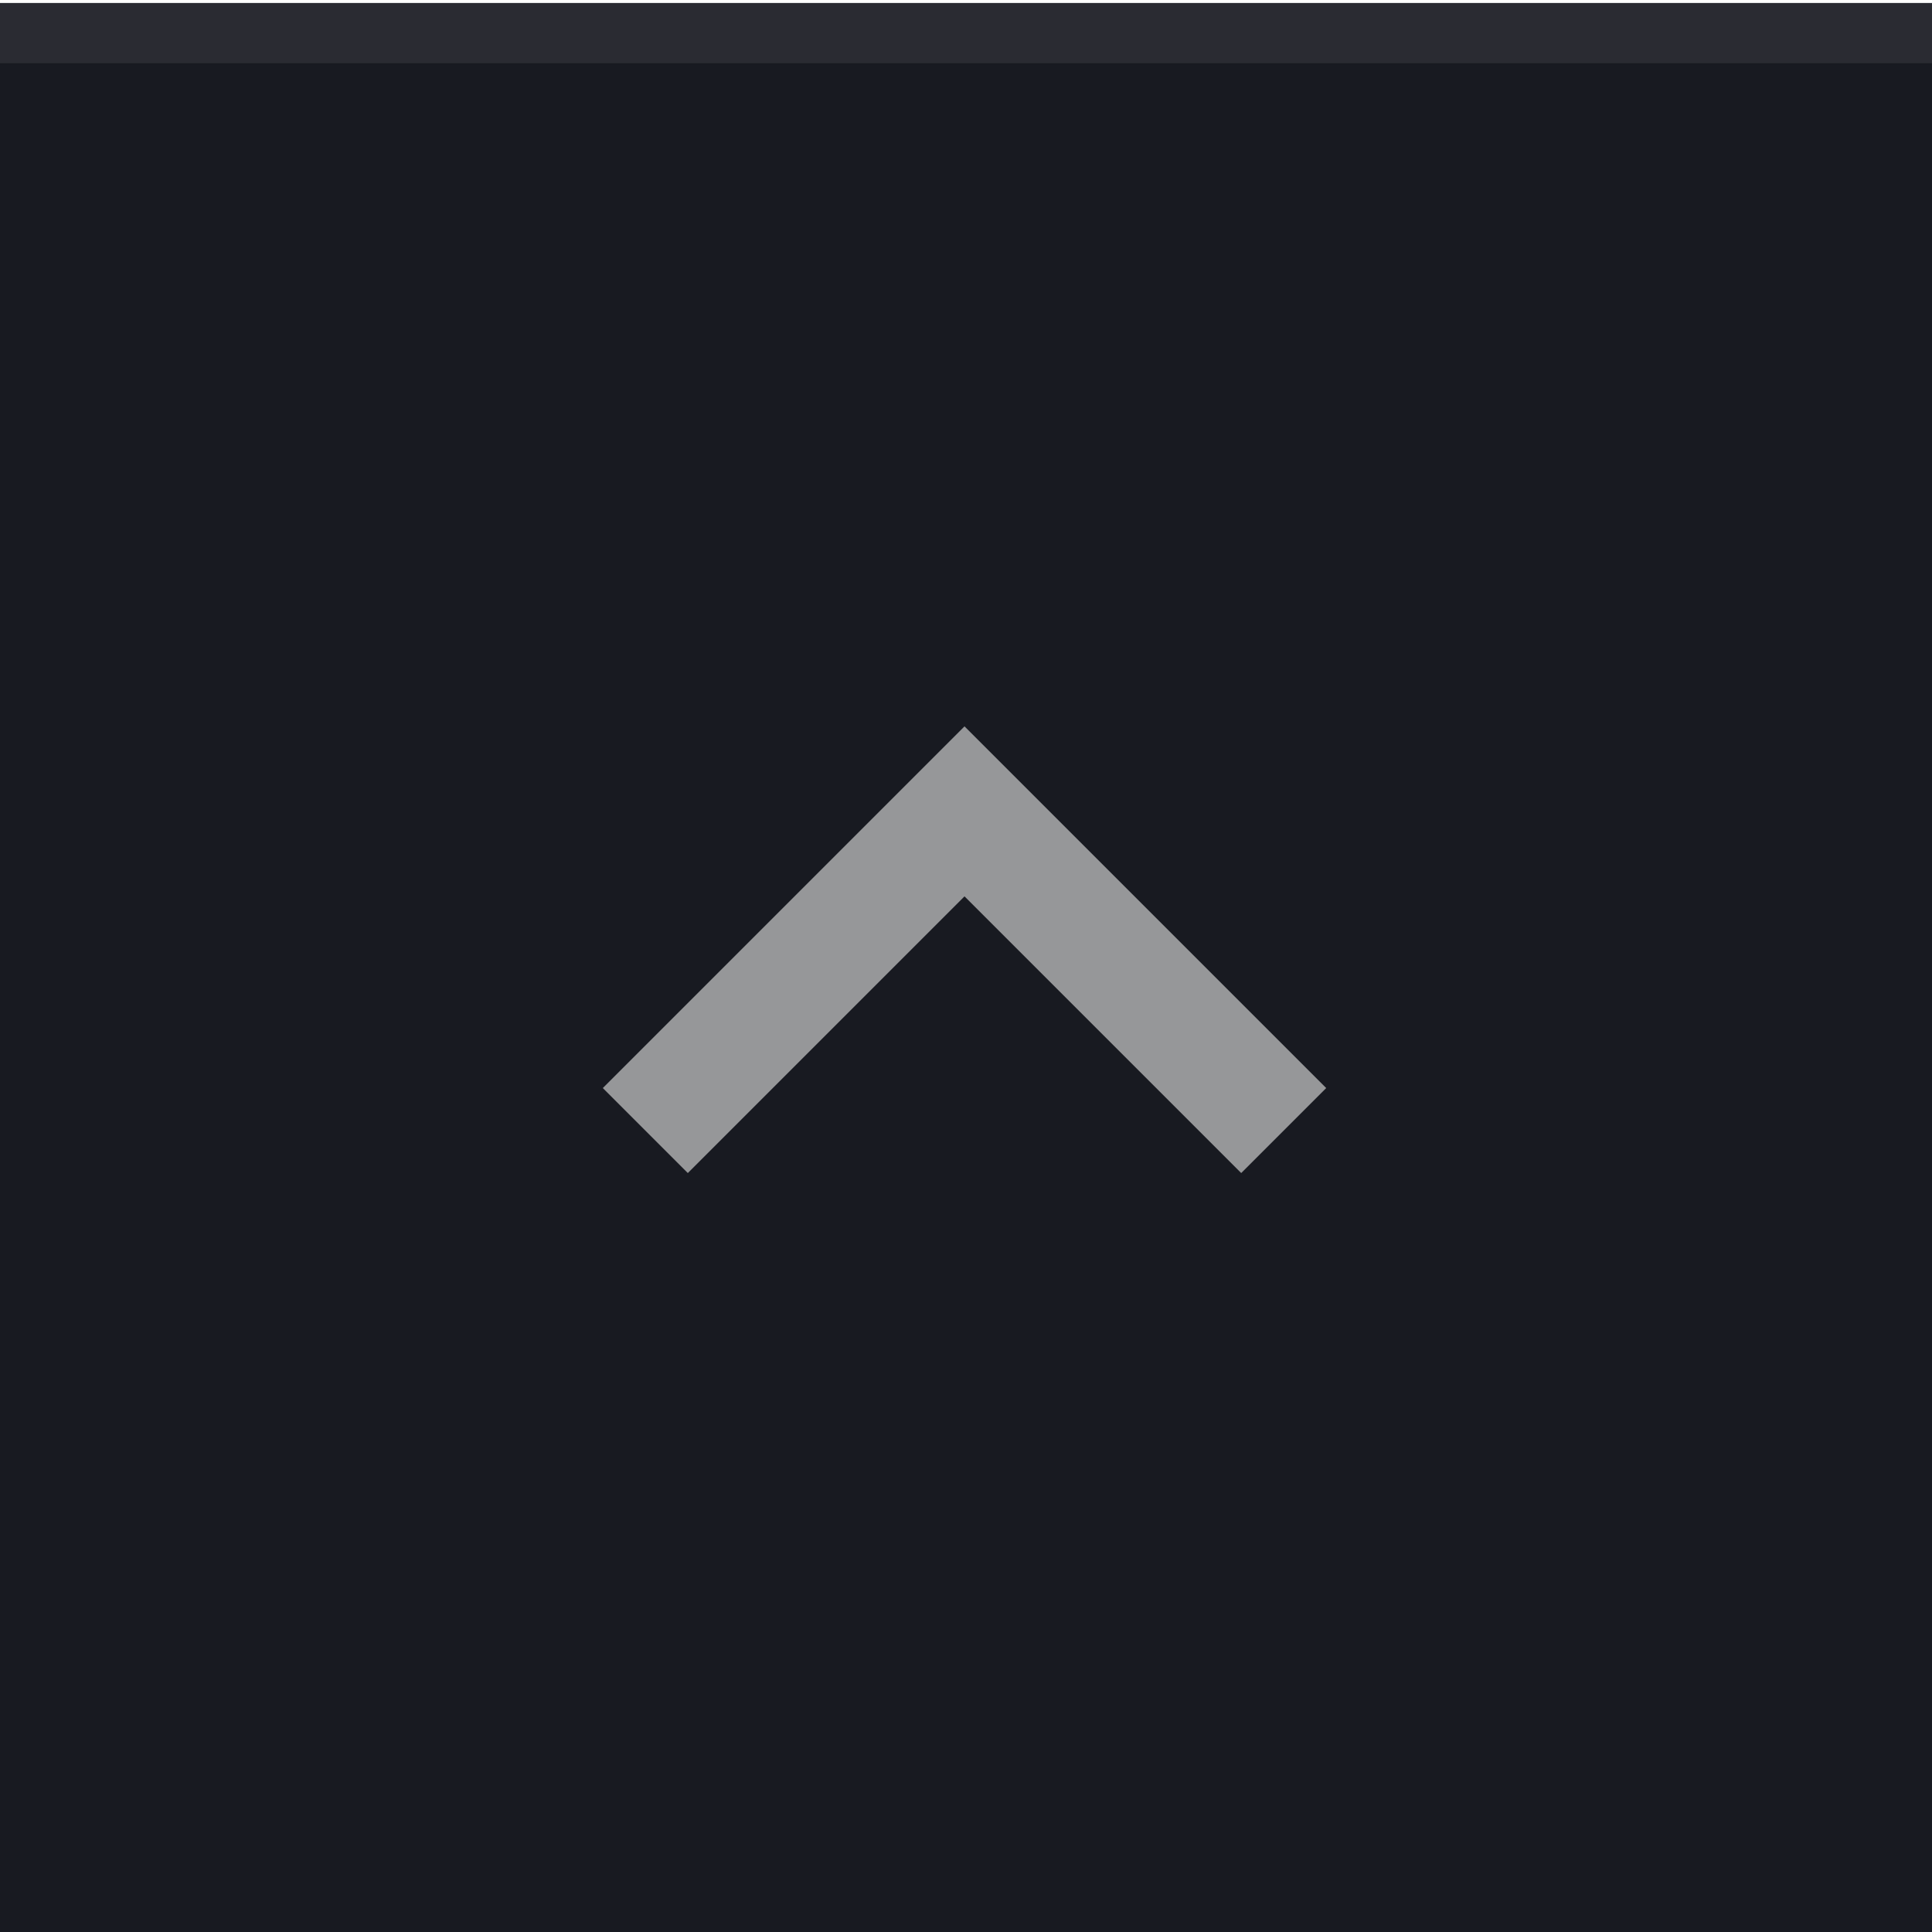
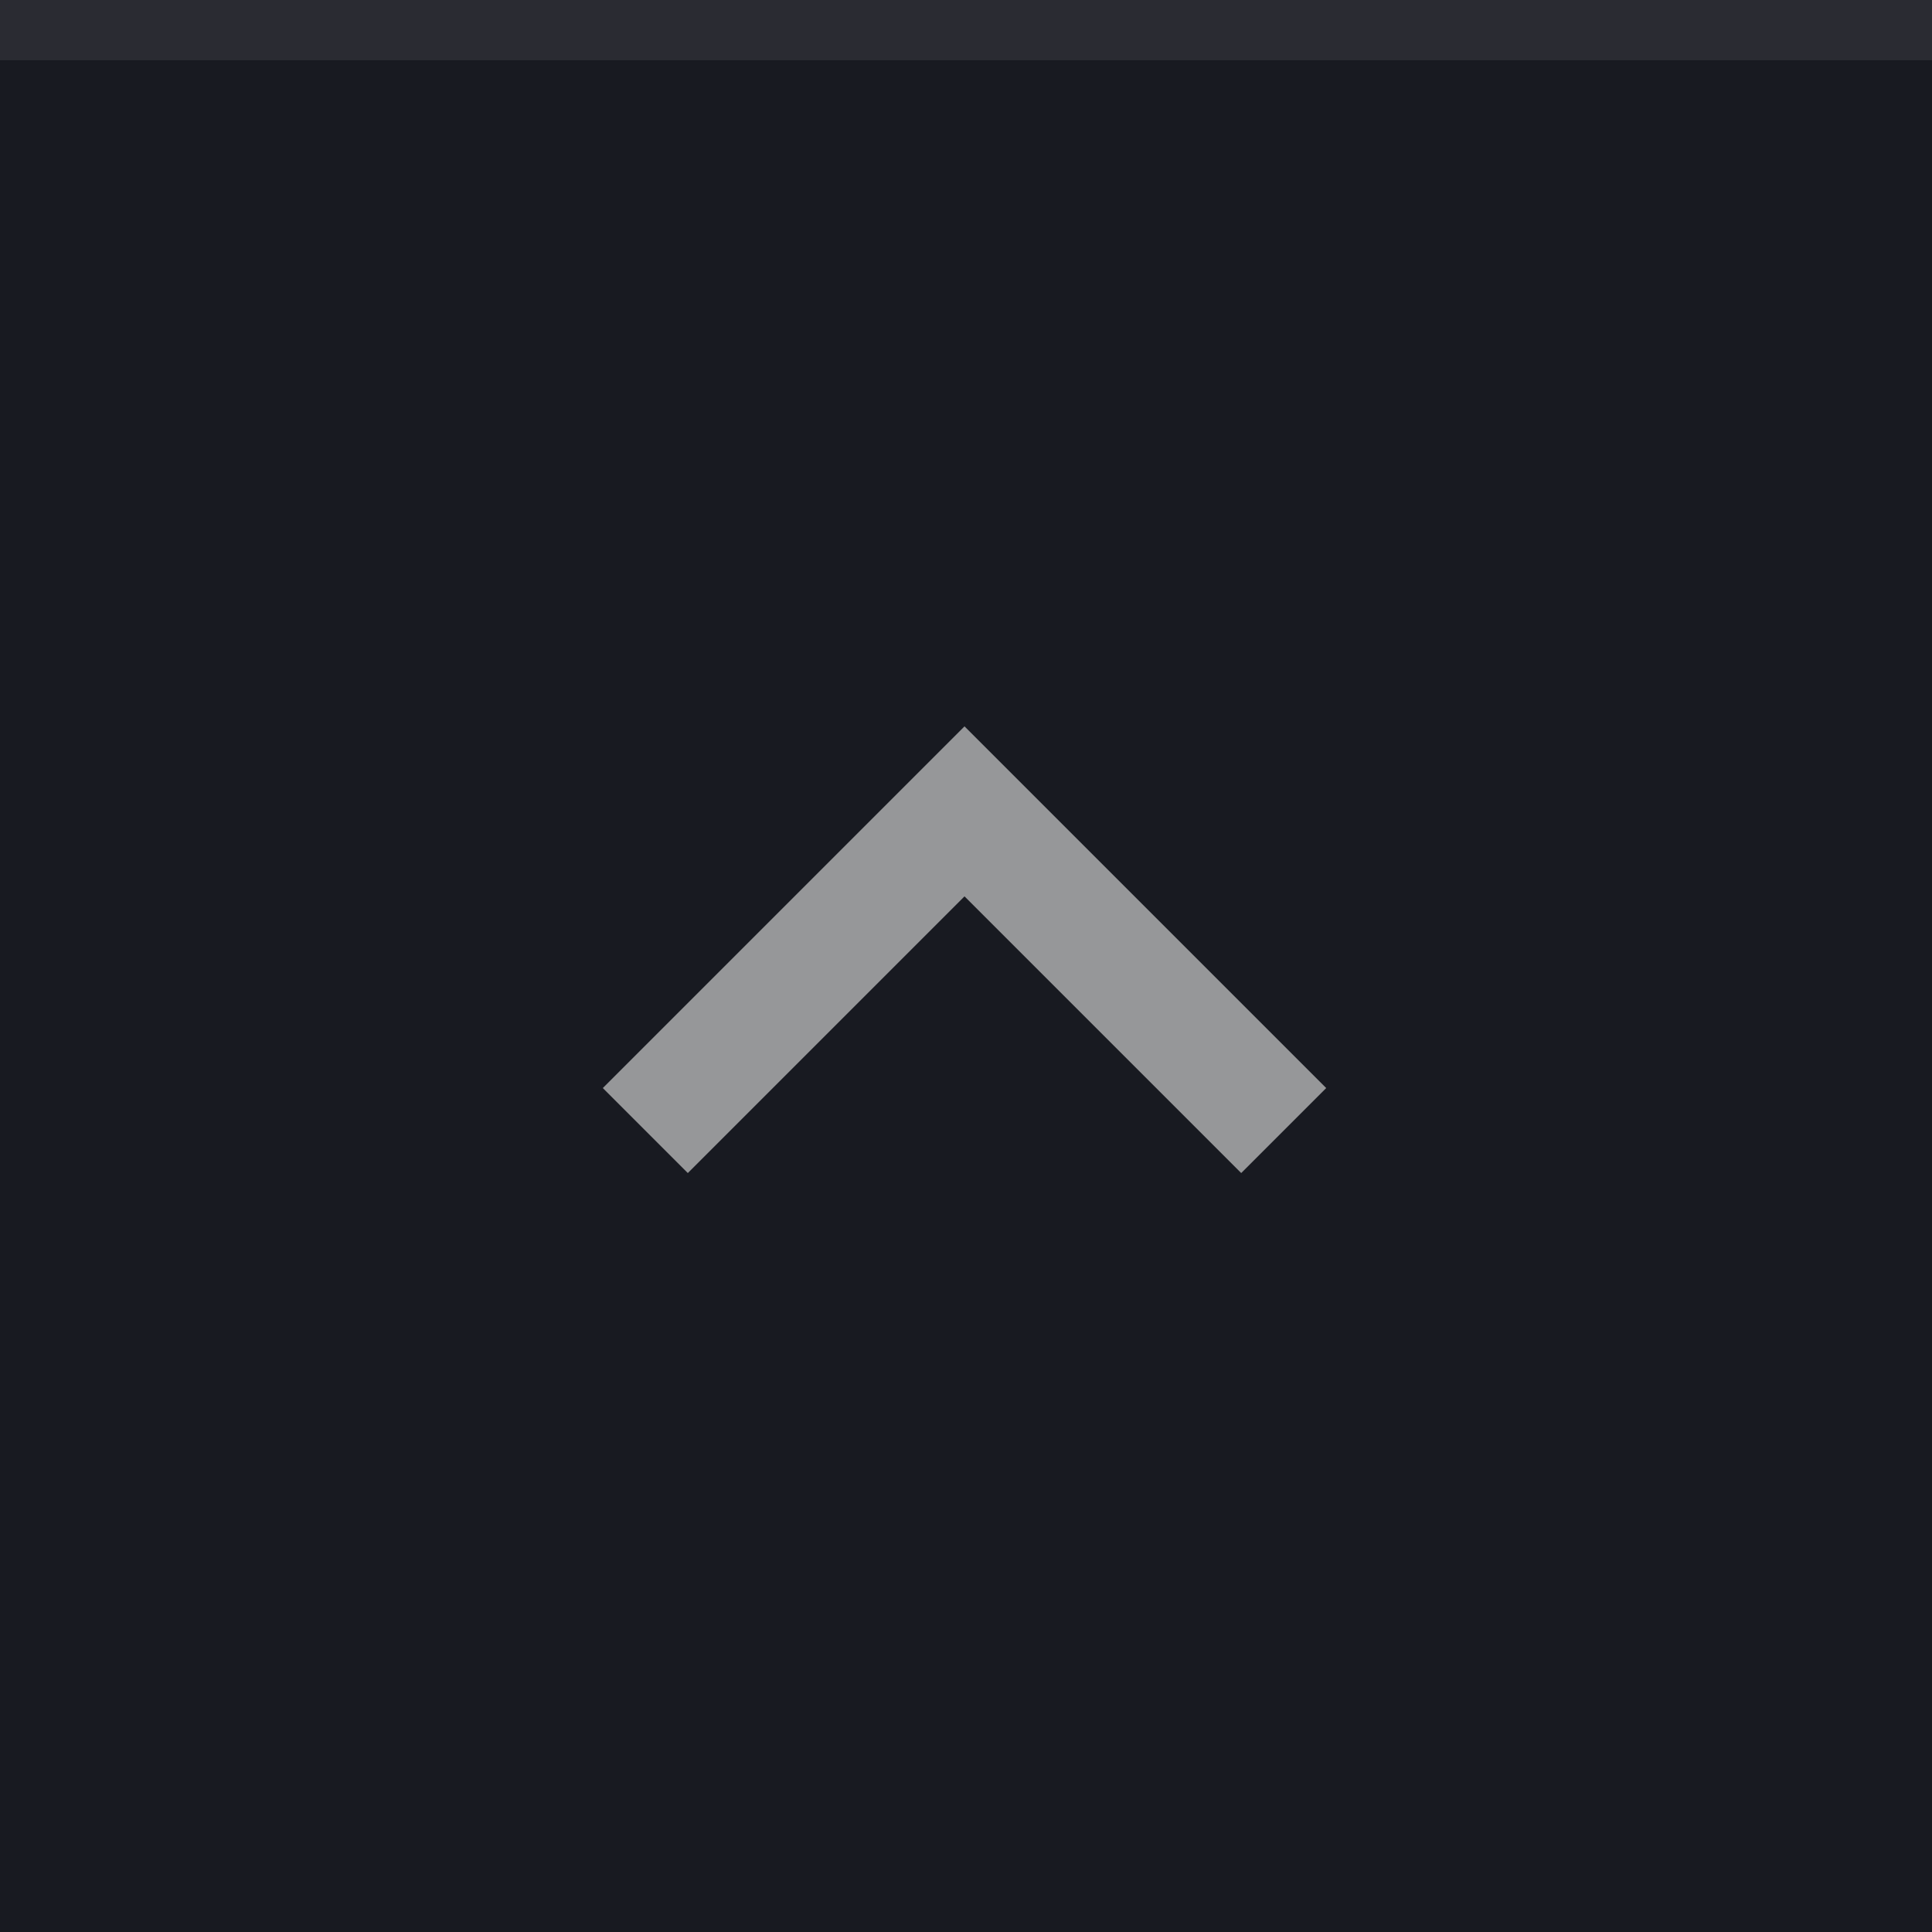
<svg xmlns="http://www.w3.org/2000/svg" width="22" height="22" viewBox="0 0 22 22" version="1.1" id="svg12">
  <defs id="defs16" />
-   <rect width="22" height="22" id="rect2" x="0" y="0.034" style="fill:#181a21;stroke-width:0.686" />
-   <rect width="22" height="0.686" id="rect4" x="0" y="0.034" style="fill:#cccccc;fill-opacity:0.1;stroke-width:0.686" />
+   <rect width="22" height="22" id="rect2" x="0" y="0" style="fill:#181a21;stroke-width:0.686" />
+   <rect width="22" height="0.686" id="rect4" x="0" y="0" style="fill:#cccccc;fill-opacity:0.1;stroke-width:0.686" />
  <g id="g10" style="opacity:0.7;fill:#cccccc" transform="matrix(0.6864407,0,0,0.6864407,0,0.03389831)">
    <circle cx="16" cy="16" r="12" id="circle6" style="opacity:0" />
    <path d="M 10,18 11.41,19.41 16,14.82 20.59,19.41 22,18 16,12 Z" id="path8" />
  </g>
</svg>
